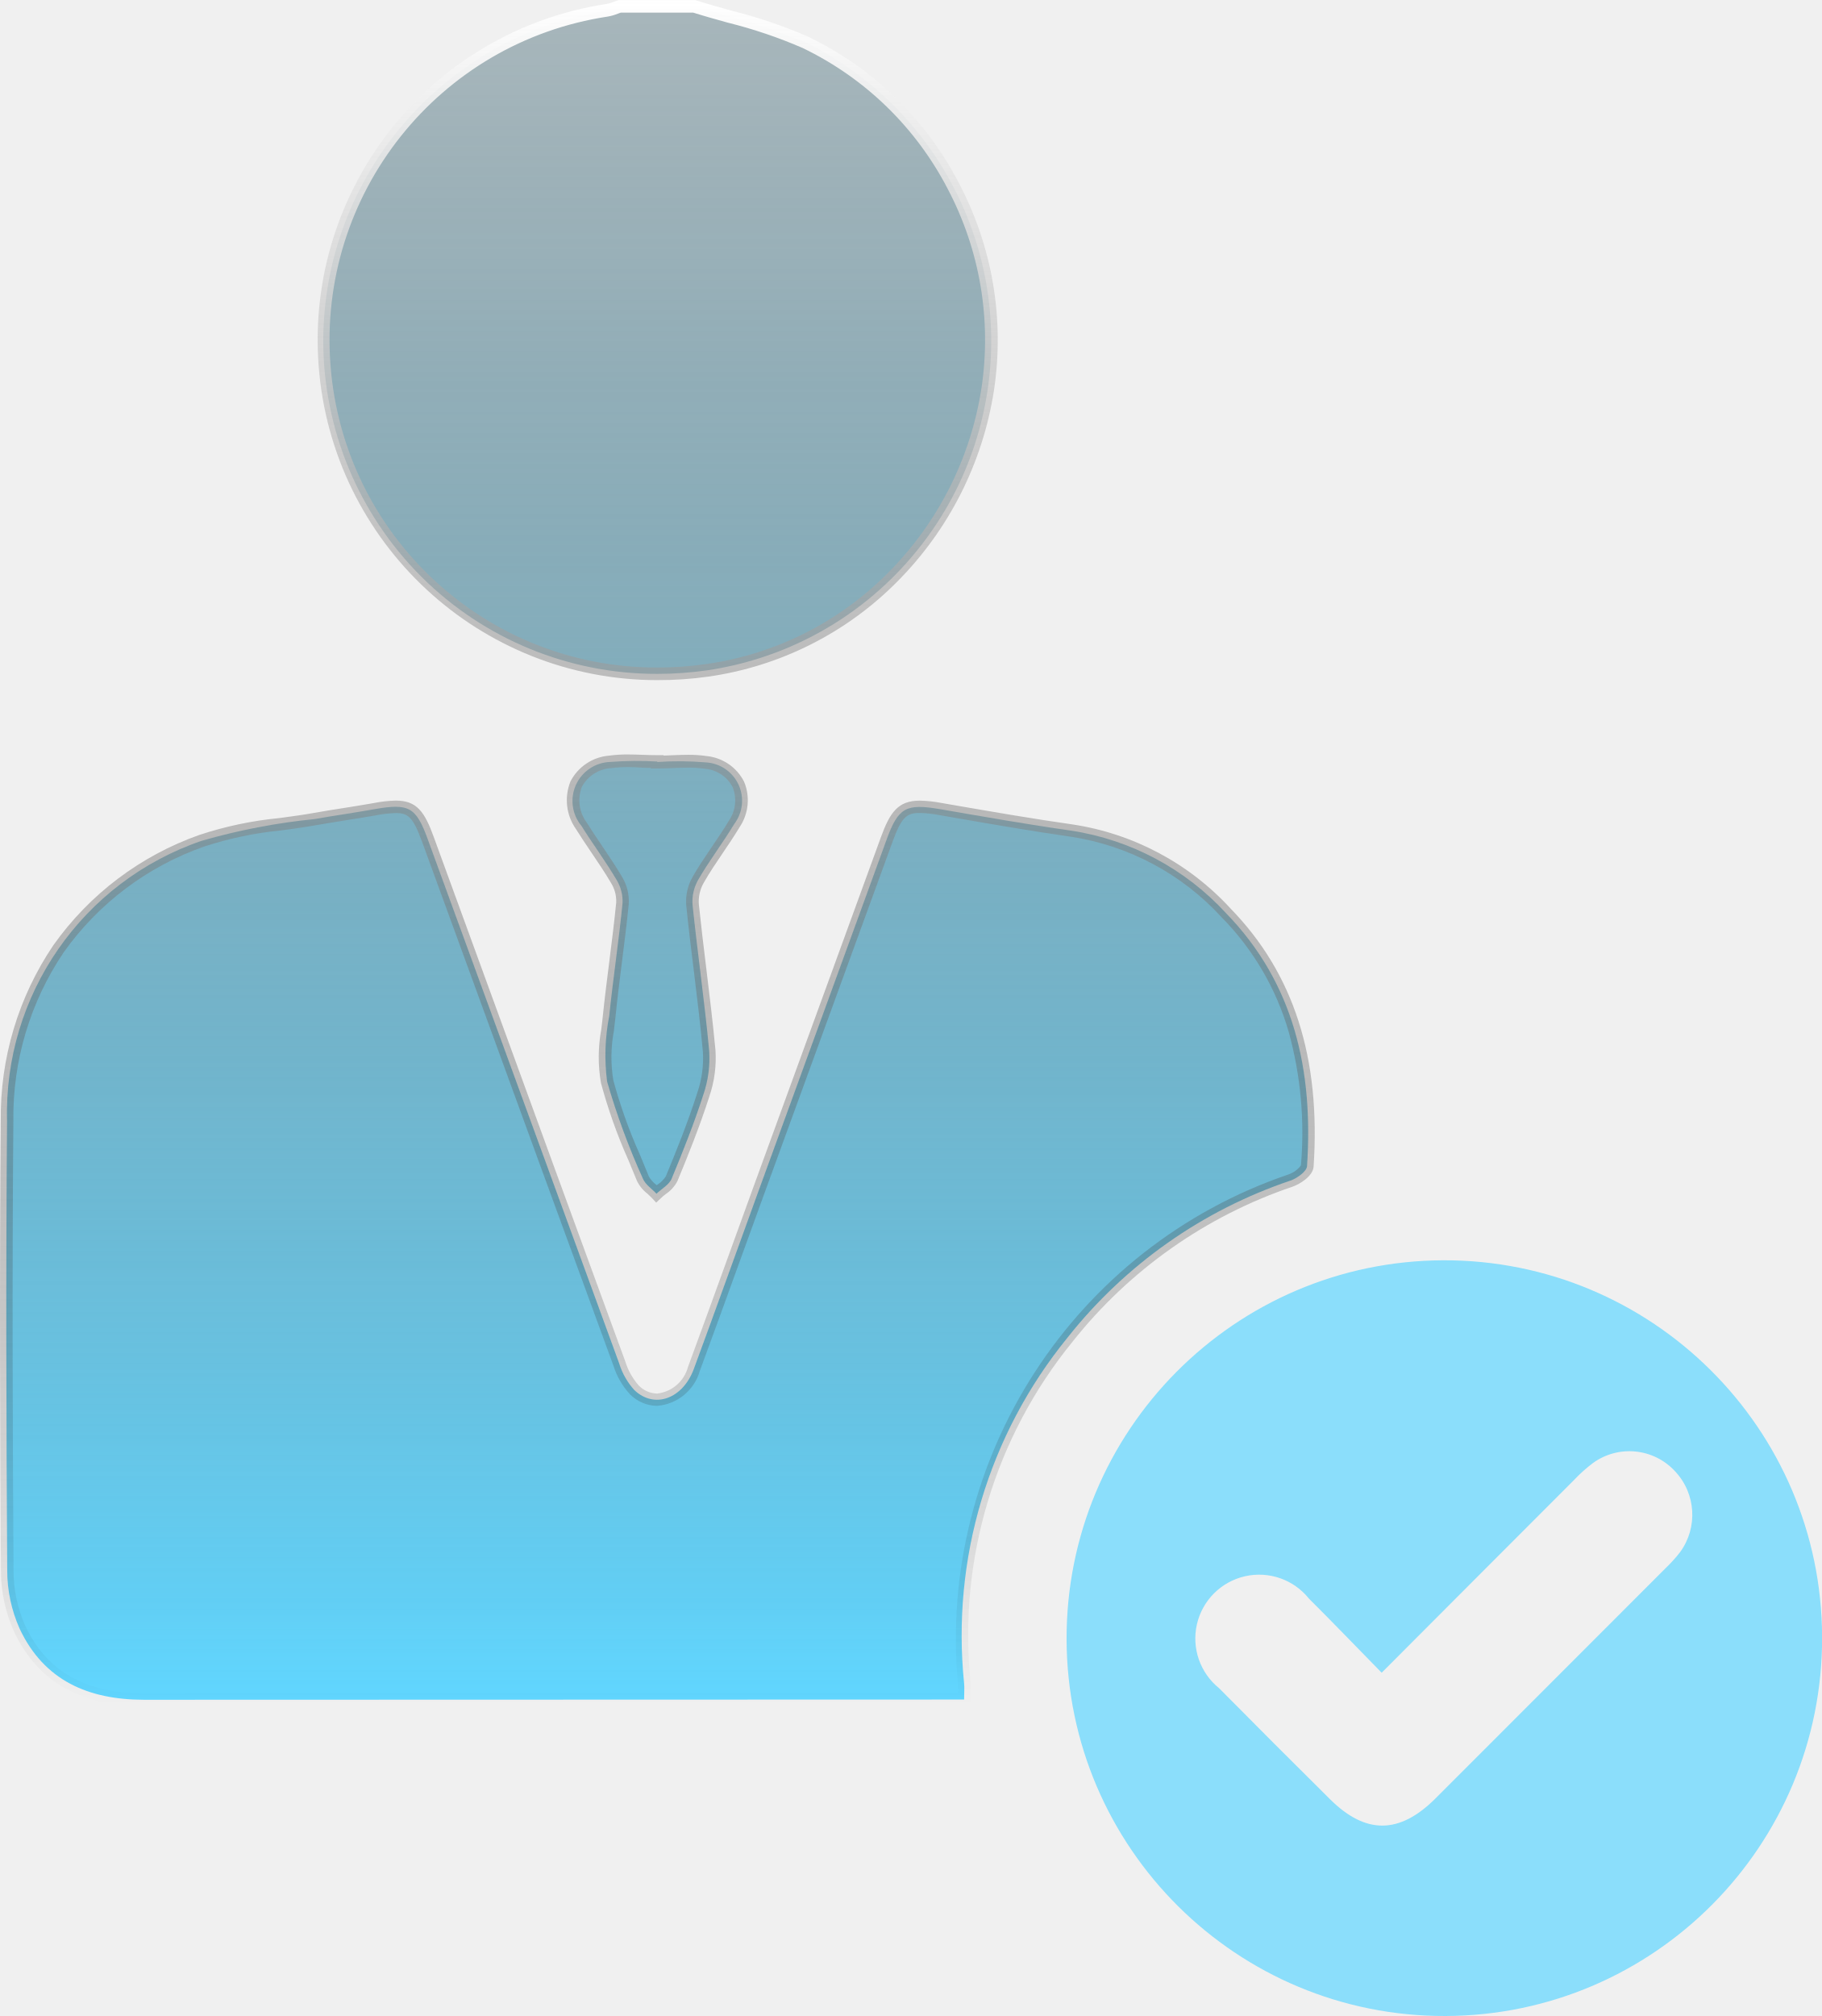
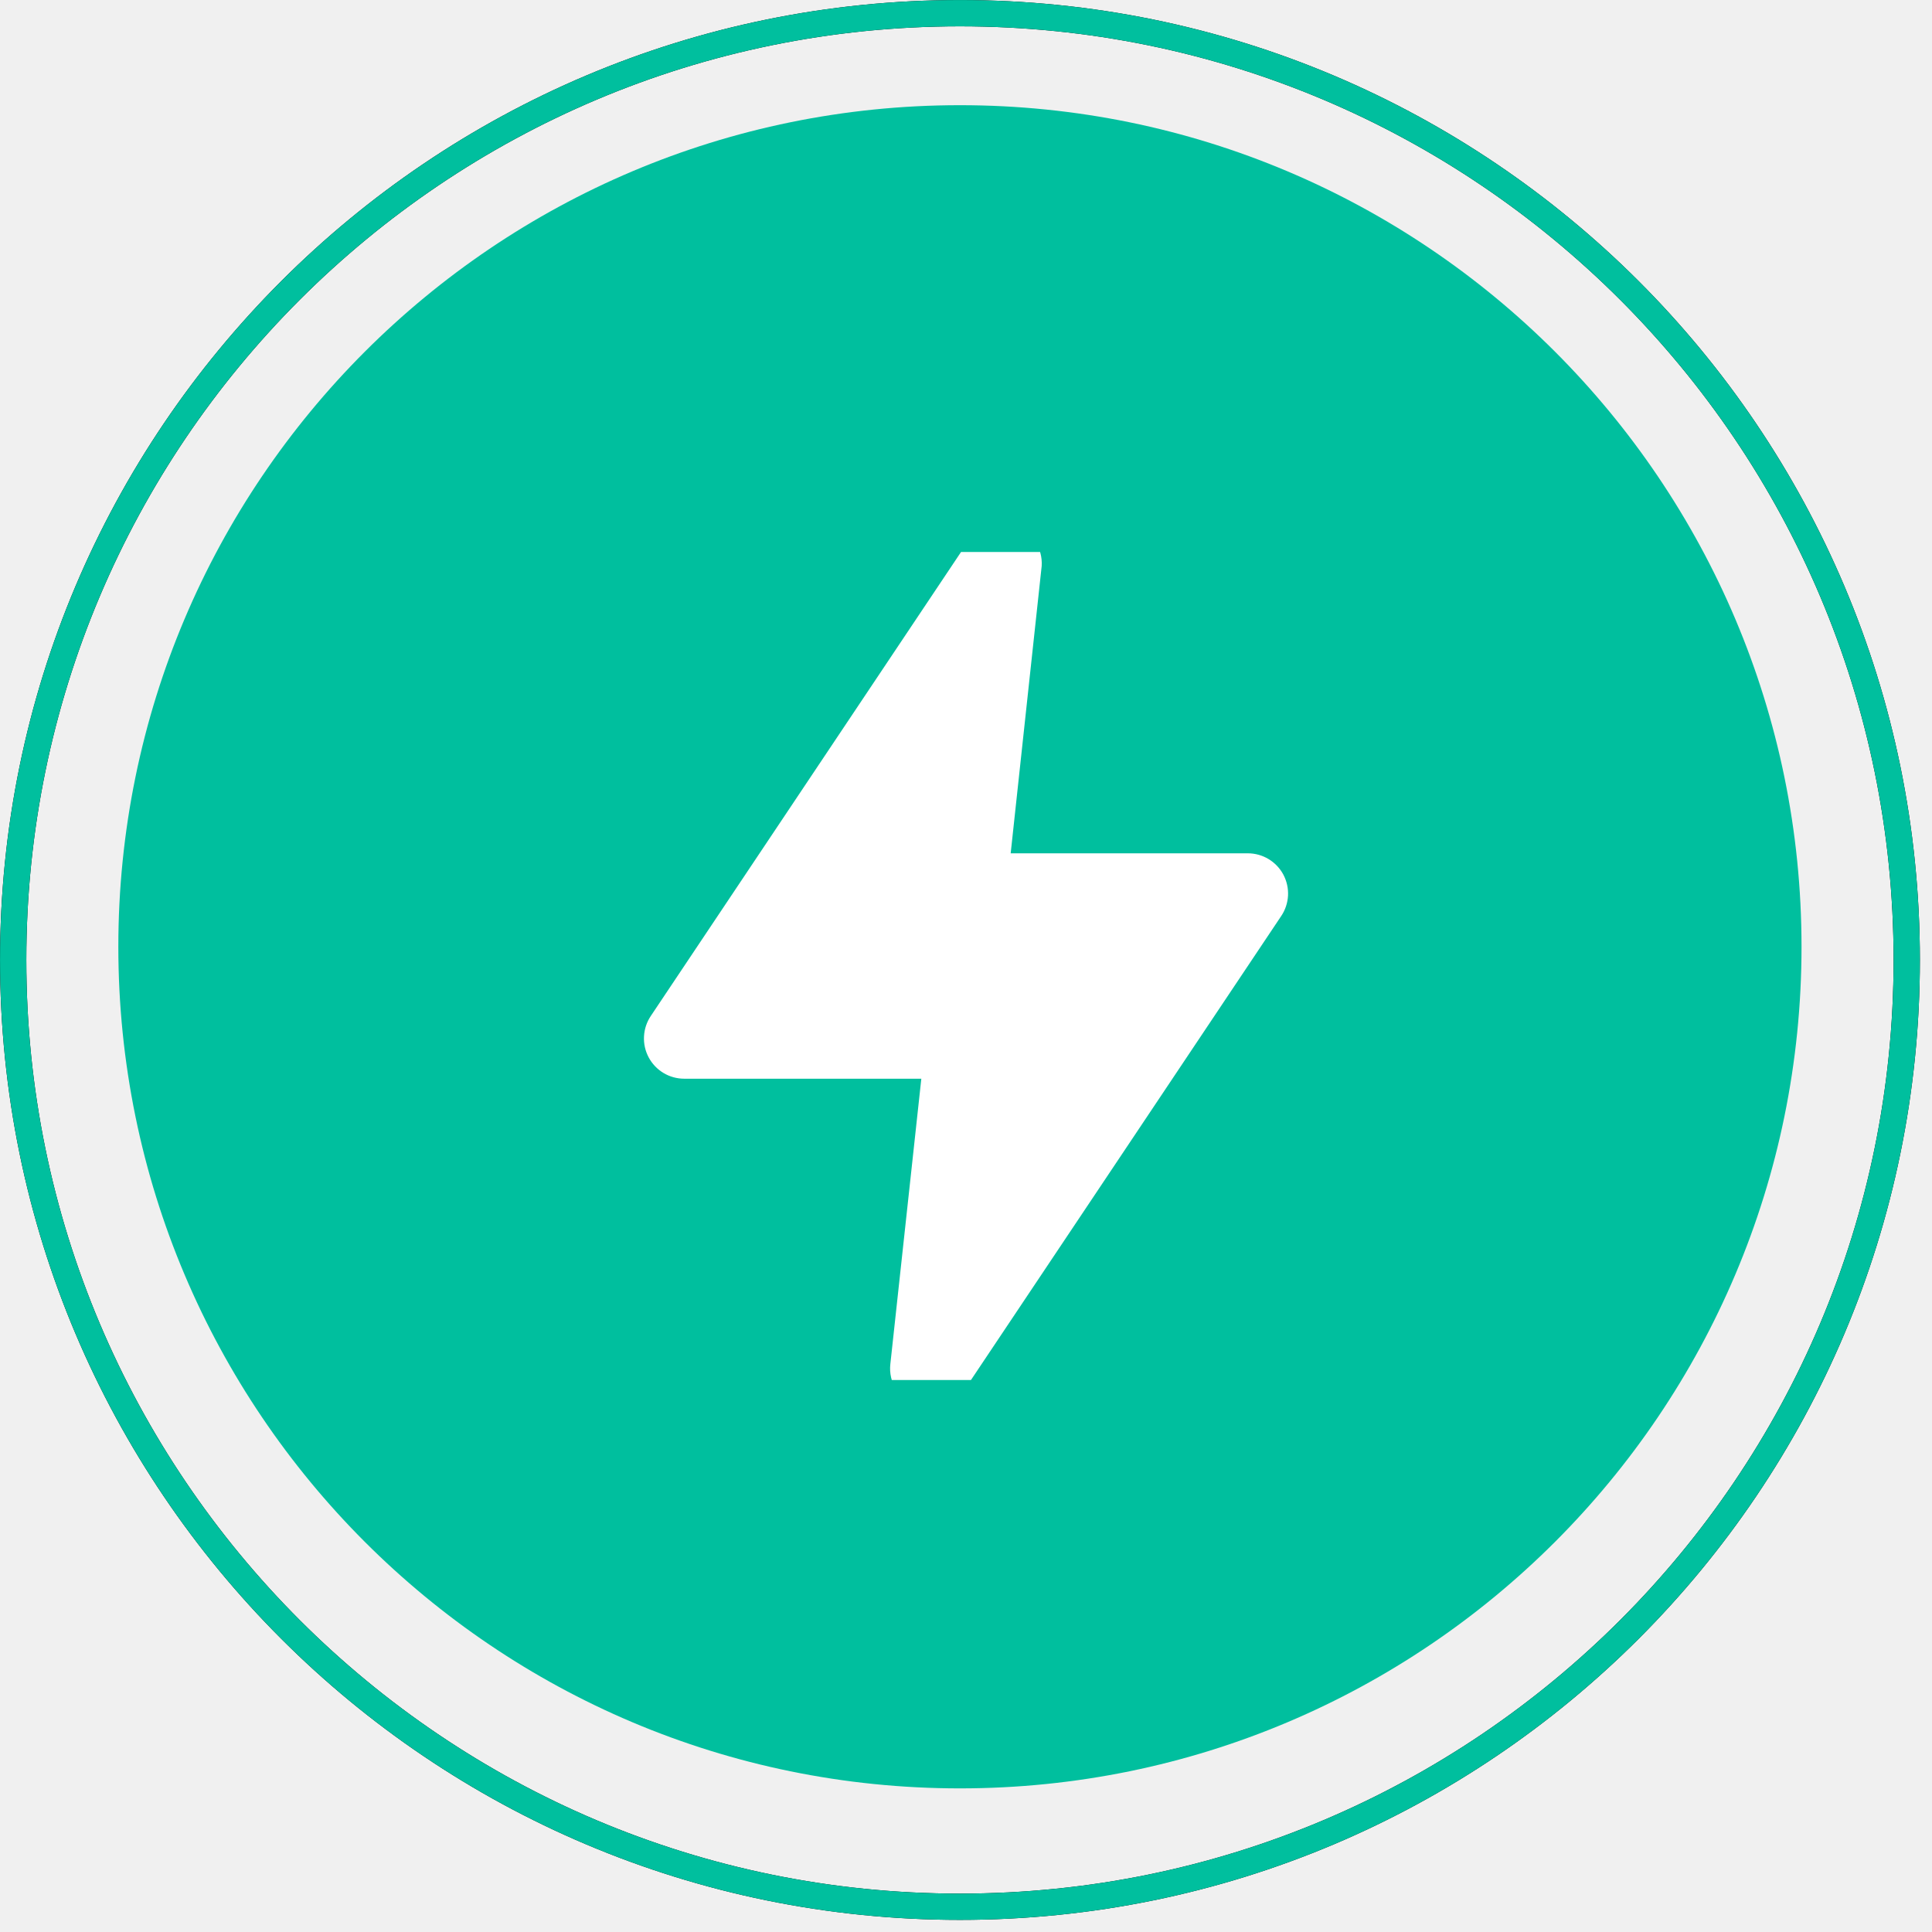
- <svg xmlns="http://www.w3.org/2000/svg" width="86.611" height="95.85" viewBox="0 0 86.611 95.85">
+ <svg xmlns="http://www.w3.org/2000/svg" width="56" height="56" viewBox="0 0 56 56" fill="none">
+   <circle cx="27.824" cy="27.443" r="24.394" fill="#00BF9E" />
+   <g clip-path="url(#clip0_2049_47856)">
+     <path d="M26.962 40.834C26.826 40.834 26.692 40.81 26.565 40.764C26.32 40.674 26.112 40.504 25.974 40.282C25.837 40.06 25.778 39.798 25.807 39.539L26.705 31.267H19.834C19.622 31.267 19.413 31.21 19.232 31.101C19.05 30.992 18.901 30.835 18.802 30.648C18.702 30.461 18.655 30.251 18.667 30.039C18.678 29.827 18.746 29.623 18.865 29.447L28.07 15.68C28.216 15.465 28.429 15.304 28.676 15.224C28.924 15.144 29.191 15.148 29.435 15.237C29.67 15.324 29.871 15.485 30.007 15.695C30.144 15.905 30.209 16.154 30.194 16.404L29.295 24.734H36.167C36.379 24.733 36.587 24.791 36.769 24.9C36.95 25.009 37.099 25.165 37.199 25.352C37.298 25.54 37.345 25.75 37.334 25.962C37.322 26.174 37.254 26.378 37.135 26.554L27.93 40.32C27.823 40.479 27.679 40.608 27.51 40.698C27.341 40.787 27.153 40.834 26.962 40.834Z" fill="white" />
+   </g>
+   <circle cx="27.825" cy="27.825" r="27.443" stroke="black" stroke-width="0.762" />
+   <circle cx="27.825" cy="27.825" r="27.443" stroke="#00BF9E" stroke-width="0.762" />
  <defs>
-     <linearGradient id="linear-gradient" x1="0.467" y1="1" x2="0.467" y2="-0.529" gradientUnits="objectBoundingBox">
-       <stop offset="0" stop-color="#60d6ff" />
-       <stop offset="1" stop-opacity="0" />
-     </linearGradient>
-     <linearGradient id="linear-gradient-2" x1="0.5" x2="0.5" y2="1" gradientUnits="objectBoundingBox">
-       <stop offset="0" stop-color="#fff" />
-       <stop offset="1" stop-opacity="0" />
-     </linearGradient>
+     <clipPath id="clip0_2049_47856">
+       <rect width="24" height="24" fill="white" transform="translate(16 16)" />
+     </clipPath>
  </defs>
-   <g id="Group_31577" data-name="Group 31577" transform="translate(0.299 0.3)">
-     <g id="Group_31578" data-name="Group 31578" transform="translate(0 0)">
-       <path id="Union_124" data-name="Union 124" d="M8965.409,14997.145a6.78,6.78,0,0,1-.595-2.782c-.045-7.123-.067-14.241-.008-21.364a13.686,13.686,0,0,1,9.254-13.323,30.249,30.249,0,0,1,5.384-1.035c.944-.169,1.9-.3,2.85-.471,1.618-.286,1.961-.1,2.515,1.42q4.551,12.467,9.106,24.929a3.368,3.368,0,0,0,.723,1.272c.953.907,2.3.418,2.827-1,1.021-2.764,2.015-5.542,3.023-8.312l6.155-16.884c.55-1.506.922-1.7,2.529-1.424,2.082.358,4.164.727,6.254,1.024a12.577,12.577,0,0,1,7.341,3.911c3.271,3.358,4.163,7.521,3.862,12.036-.015.252-.471.579-.787.688a22.81,22.81,0,0,0-10.6,7.462,22.409,22.409,0,0,0-4.921,16.447c.02.211,0,.426,0,.765h-1q-18.984,0-37.974.011h-.033C8968.663,15000.51,8966.567,14999.6,8965.409,14997.145Zm29.639-21.4a34.249,34.249,0,0,1-1.705-4.619,9.714,9.714,0,0,1,.1-3.121c.185-1.788.456-3.568.633-5.36a1.946,1.946,0,0,0-.282-1.11c-.52-.881-1.133-1.706-1.676-2.575a1.856,1.856,0,0,1,1.378-3.034,16.358,16.358,0,0,1,2.232-.019v.022a15.308,15.308,0,0,1,2.319.019,1.826,1.826,0,0,1,1.344,2.925c-.542.9-1.189,1.743-1.717,2.658a2.077,2.077,0,0,0-.267,1.2c.24,2.315.575,4.619.79,6.935a5.32,5.32,0,0,1-.274,2.07c-.437,1.355-.964,2.688-1.51,4-.117.29-.475.481-.723.719C8995.47,14976.217,8995.157,14976.018,8995.048,14975.742Zm-15.205-39.841a15.939,15.939,0,0,1,13.5-15.714,3.862,3.862,0,0,0,.6-.187h3.546a42.125,42.125,0,0,1,5.274,1.705,15.828,15.828,0,0,1-4.652,29.861,16.645,16.645,0,0,1-2.363.17A15.852,15.852,0,0,1,8979.843,14935.9Z" transform="translate(-8964.77 -14920)" fill="url(#linear-gradient)" />
-       <path id="Union_124_-_Outline" data-name="Union 124 - Outline" d="M8971.34,15000.81h-.034c-3.028,0-5.045-1.157-6.168-3.537a7.045,7.045,0,0,1-.623-2.907c-.04-6.288-.071-13.744-.008-21.37a14.6,14.6,0,0,1,2.5-8.354,14.374,14.374,0,0,1,6.951-5.247,17.345,17.345,0,0,1,3.8-.8c.541-.073,1.1-.148,1.64-.244.474-.085.957-.162,1.425-.235s.952-.151,1.425-.235a6.081,6.081,0,0,1,1.043-.118c1.007,0,1.371.534,1.807,1.73l2.436,6.675c2.183,5.984,4.44,12.172,6.67,18.253a3.129,3.129,0,0,0,.647,1.157,1.257,1.257,0,0,0,.87.378,1.718,1.718,0,0,0,1.47-1.269c.657-1.779,1.314-3.6,1.95-5.352q.535-1.481,1.072-2.959l6.155-16.884c.428-1.17.813-1.727,1.845-1.727a6.229,6.229,0,0,1,1.018.109l.749.13c1.8.311,3.661.632,5.5.894a12.789,12.789,0,0,1,7.514,4c3,3.081,4.291,7.093,3.947,12.266-.027.466-.69.85-.989.952a22.6,22.6,0,0,0-10.467,7.365,22.1,22.1,0,0,0-4.857,16.234,3.9,3.9,0,0,1,.006.47c0,.094,0,.2,0,.321v.3h-1.3q-10.3,0-20.595,0C8981.885,15000.794,8976.362,15000.8,8971.34,15000.81Zm11.944-42.453a5.584,5.584,0,0,0-.938.108c-.478.085-.965.162-1.436.236s-.945.15-1.413.233c-.552.1-1.118.175-1.665.249a16.92,16.92,0,0,0-3.666.771,13.781,13.781,0,0,0-6.668,5.027,14.009,14.009,0,0,0-2.392,8.019c-.063,7.621-.031,15.074.008,21.359a6.429,6.429,0,0,0,.565,2.655c1.014,2.149,2.854,3.194,5.626,3.194h.032c5.024-.011,10.547-.016,17.38-.016l10.3,0,10.3,0h.709c0-.013,0-.024,0-.036a3.545,3.545,0,0,0,0-.4,23.342,23.342,0,0,1,15.726-24.22,1.23,1.23,0,0,0,.587-.43,18.028,18.028,0,0,0-.581-6.343,12.817,12.817,0,0,0-3.2-5.46,12.216,12.216,0,0,0-7.168-3.823c-1.844-.263-3.71-.585-5.514-.9l-.749-.129a5.575,5.575,0,0,0-.916-.1c-.605,0-.861.185-1.28,1.332l-6.155,16.884q-.539,1.478-1.073,2.958c-.636,1.757-1.293,3.574-1.951,5.355a2.3,2.3,0,0,1-2.032,1.661,1.848,1.848,0,0,1-1.283-.542,3.6,3.6,0,0,1-.8-1.386c-2.23-6.083-4.488-12.271-6.671-18.255l-2.437-6.676C8984.1,14958.531,8983.87,14958.356,8983.284,14958.356Zm12.393,18.521-.207-.222c-.06-.063-.131-.128-.206-.2a1.713,1.713,0,0,1-.5-.607c-.134-.333-.276-.674-.413-1a24.863,24.863,0,0,1-1.3-3.655,7.2,7.2,0,0,1,.015-2.555c.027-.22.055-.447.076-.666.089-.858.2-1.727.306-2.566.115-.915.235-1.861.327-2.794a1.643,1.643,0,0,0-.242-.929c-.29-.492-.618-.979-.936-1.449-.245-.363-.5-.739-.736-1.119a2.379,2.379,0,0,1-.258-2.268,2.274,2.274,0,0,1,1.849-1.223,6.232,6.232,0,0,1,.883-.054c.236,0,.476.008.706.017s.46.016.686.016h.3v.018c.14,0,.28-.009.418-.015.243-.01.5-.02.744-.02a5.9,5.9,0,0,1,.9.061,2.249,2.249,0,0,1,1.764,1.209,2.288,2.288,0,0,1-.209,2.168c-.256.426-.537.842-.81,1.245-.309.456-.627.927-.9,1.407a1.8,1.8,0,0,0-.229,1.016c.106,1.021.232,2.058.355,3.06.154,1.27.315,2.582.436,3.88a5.659,5.659,0,0,1-.288,2.189c-.466,1.449-1.029,2.848-1.518,4.025a1.643,1.643,0,0,1-.559.624c-.086.067-.166.132-.234.2Zm-1.343-20.706a5.8,5.8,0,0,0-.8.048,1.7,1.7,0,0,0-1.389.884,1.77,1.77,0,0,0,.225,1.7c.231.37.481.742.724,1.1.323.479.656.973.956,1.48a2.226,2.226,0,0,1,.322,1.294c-.093.938-.214,1.89-.33,2.809-.105.837-.216,1.7-.3,2.552-.022.224-.051.455-.078.679a6.794,6.794,0,0,0-.027,2.34,24.355,24.355,0,0,0,1.275,3.565c.138.332.281.675.417,1.013a1.265,1.265,0,0,0,.338.384l.036.032.058-.046a1.233,1.233,0,0,0,.375-.381c.485-1.169,1.043-2.553,1.5-3.981a5.058,5.058,0,0,0,.261-1.95c-.119-1.289-.279-2.6-.434-3.863-.123-1-.25-2.043-.356-3.068a2.369,2.369,0,0,1,.307-1.381c.286-.5.611-.978.926-1.442.268-.4.545-.8.793-1.218a1.7,1.7,0,0,0,.179-1.6,1.636,1.636,0,0,0-1.311-.87,5.212,5.212,0,0,0-.812-.055c-.237,0-.482.01-.72.02s-.494.02-.742.02h-.3v-.026c-.137,0-.272-.008-.406-.012C8994.794,14956.18,8994.561,14956.171,8994.334,14956.171Zm1.412-4.135a16.166,16.166,0,0,1-2.447-32.146,1.727,1.727,0,0,0,.347-.1c.065-.024.134-.05.205-.072l.044-.014h3.639l.044.014c.549.173,1.118.332,1.669.484a23.234,23.234,0,0,1,3.644,1.235,15.778,15.778,0,0,1,7.182,6.966,15.987,15.987,0,0,1,1.668,9.849,16.441,16.441,0,0,1-4.6,9.1,15.779,15.779,0,0,1-8.986,4.517A16.951,16.951,0,0,1,8995.746,14952.036Zm-1.757-31.736-.135.049a2.243,2.243,0,0,1-.469.136,15.563,15.563,0,0,0,2.36,30.952,16.451,16.451,0,0,0,2.32-.167,15.188,15.188,0,0,0,8.647-4.346,15.852,15.852,0,0,0,4.434-8.77,15.394,15.394,0,0,0-1.607-9.477,15.176,15.176,0,0,0-6.906-6.7,22.732,22.732,0,0,0-3.548-1.2c-.541-.15-1.1-.306-1.645-.477Z" transform="translate(-8964.77 -14920)" fill="url(#linear-gradient-2)" />
-       <path id="Path_36659" data-name="Path 36659" d="M62.628,52.871A17.965,17.965,0,1,1,44.716,70.9,17.981,17.981,0,0,1,62.628,52.871M59.7,72.479c-1.2-1.221-2.313-2.386-3.457-3.522a3.035,3.035,0,1,0-4.272,4.261q2.623,2.651,5.273,5.276c1.7,1.686,3.305,1.672,5.019-.039q5.475-5.47,10.942-10.947a6.839,6.839,0,0,0,.687-.76A3.011,3.011,0,0,0,73.65,62.9a2.95,2.95,0,0,0-3.9-.391,7.162,7.162,0,0,0-.9.807c-3.011,3.01-6.016,6.025-9.151,9.166" transform="translate(5.708 6.749)" fill="#60d6ff" opacity="0.7" />
-     </g>
-   </g>
</svg>
